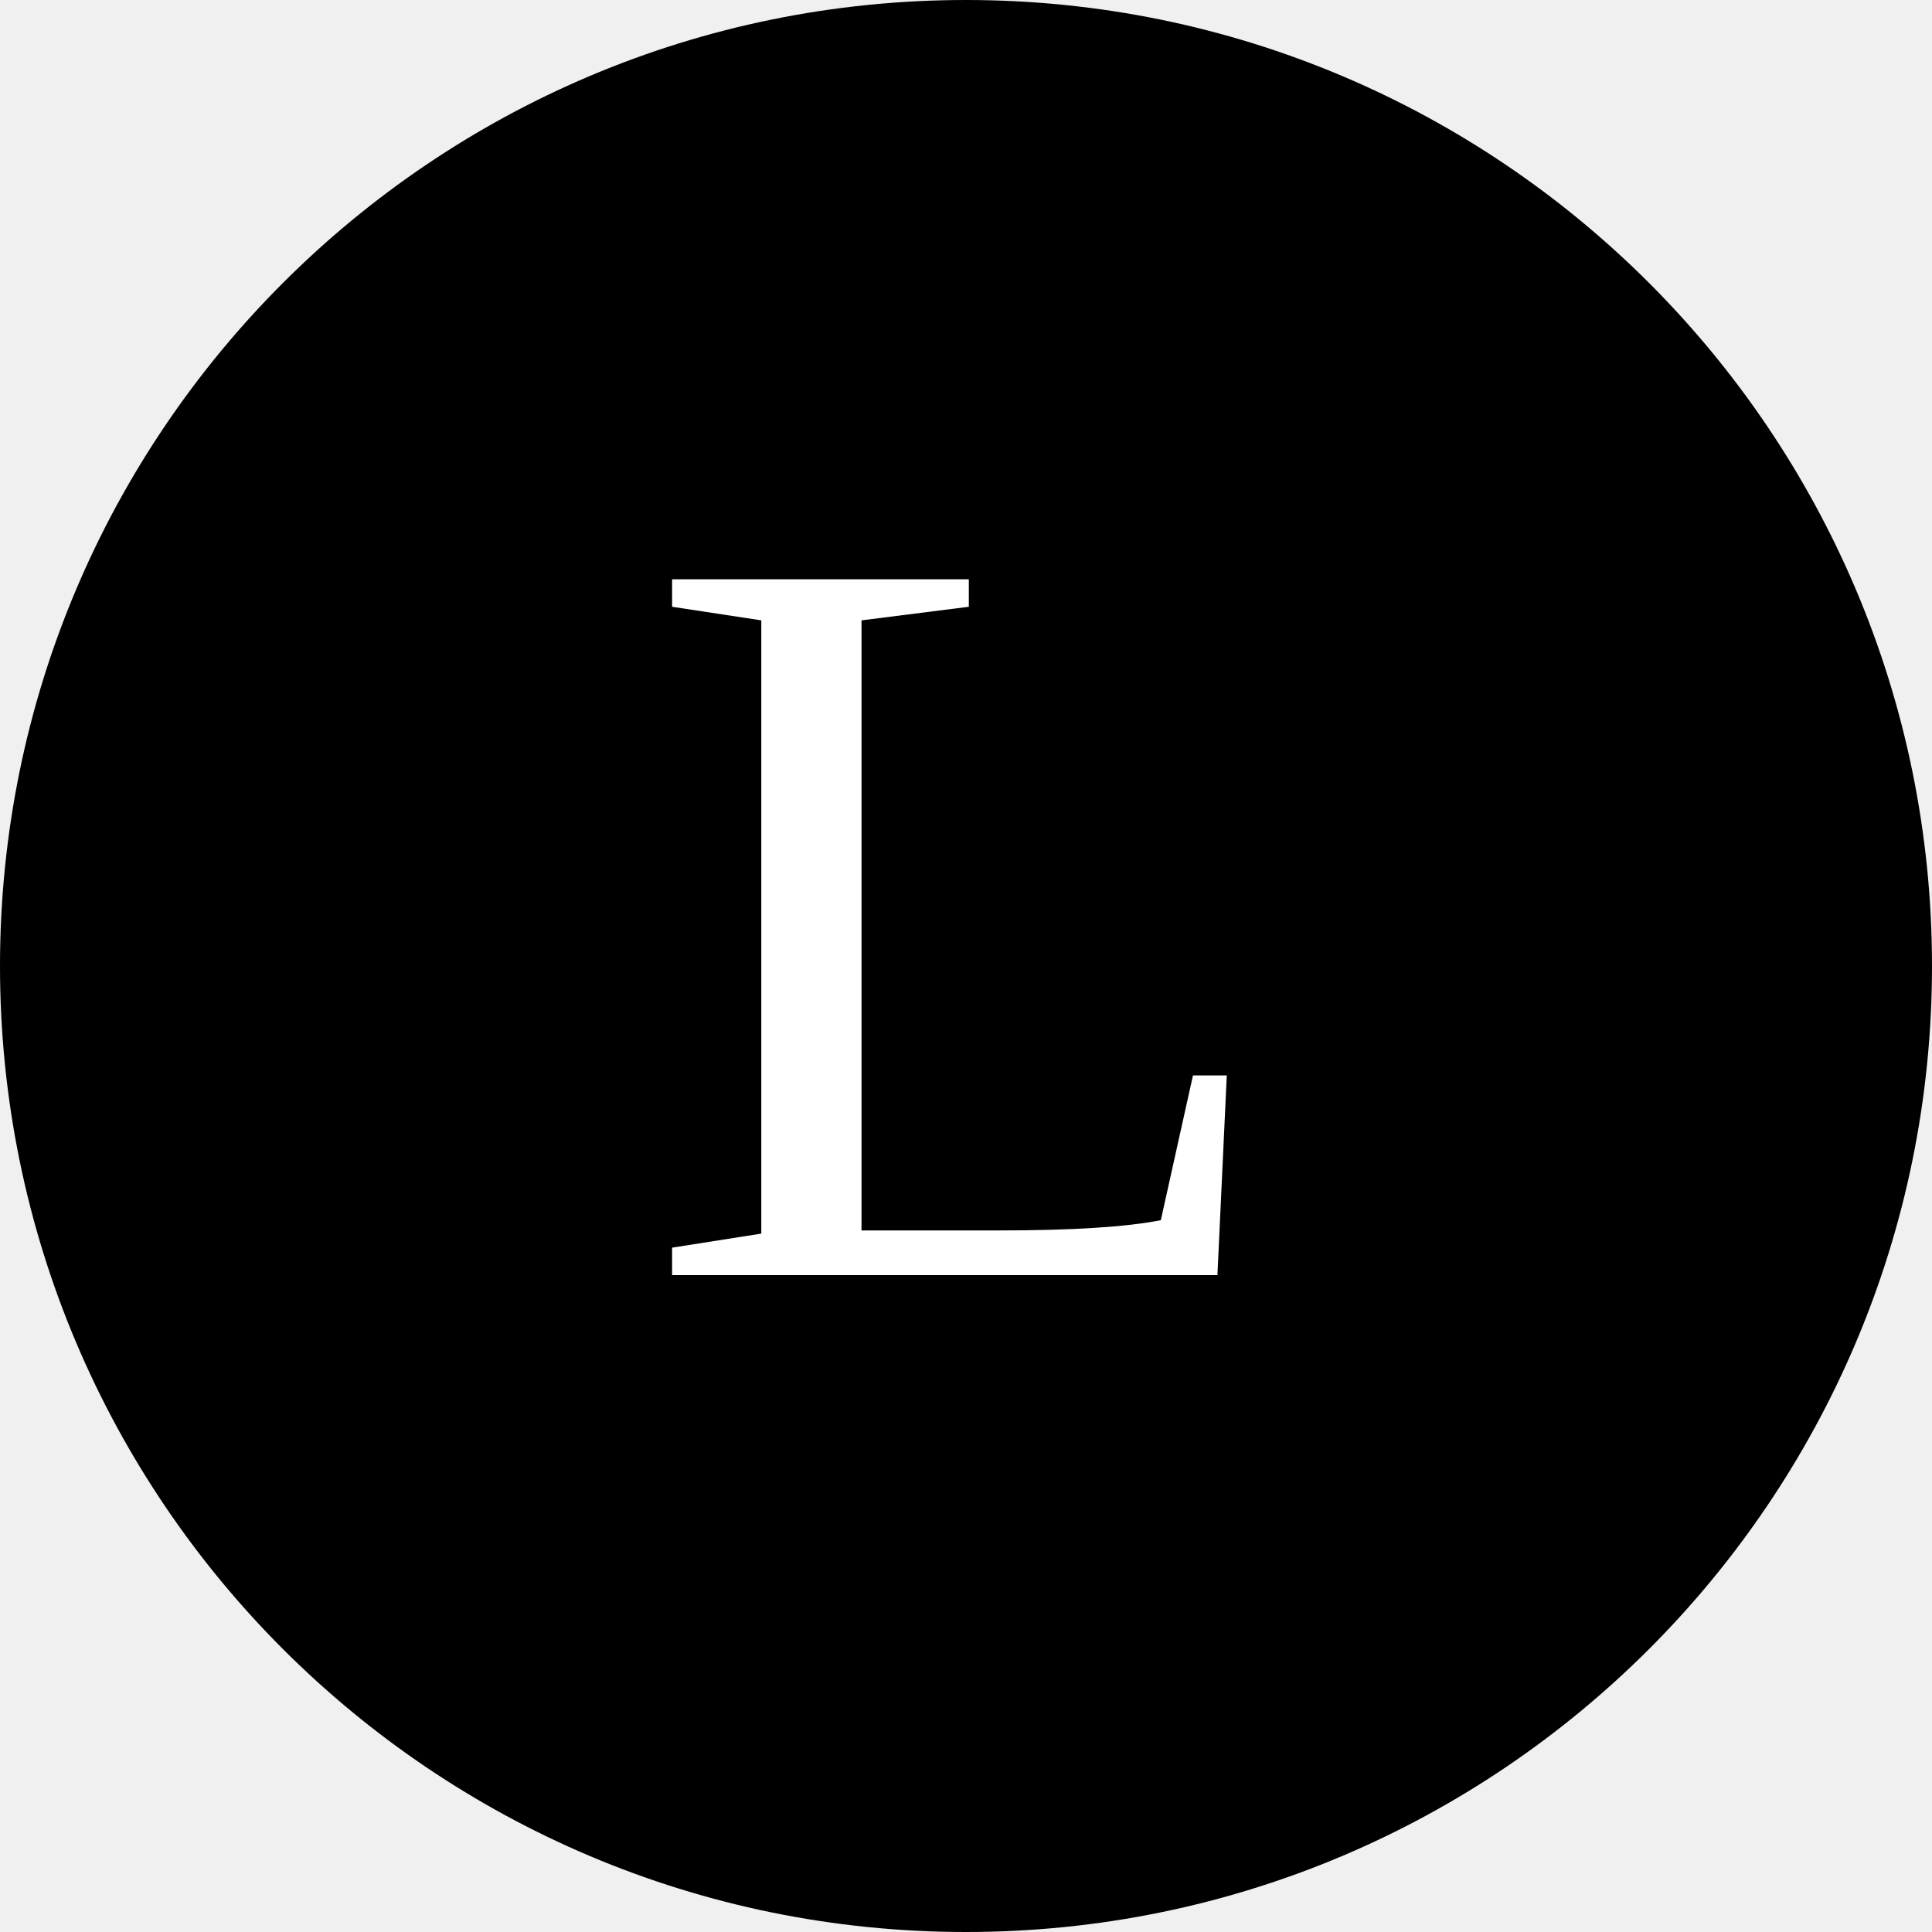
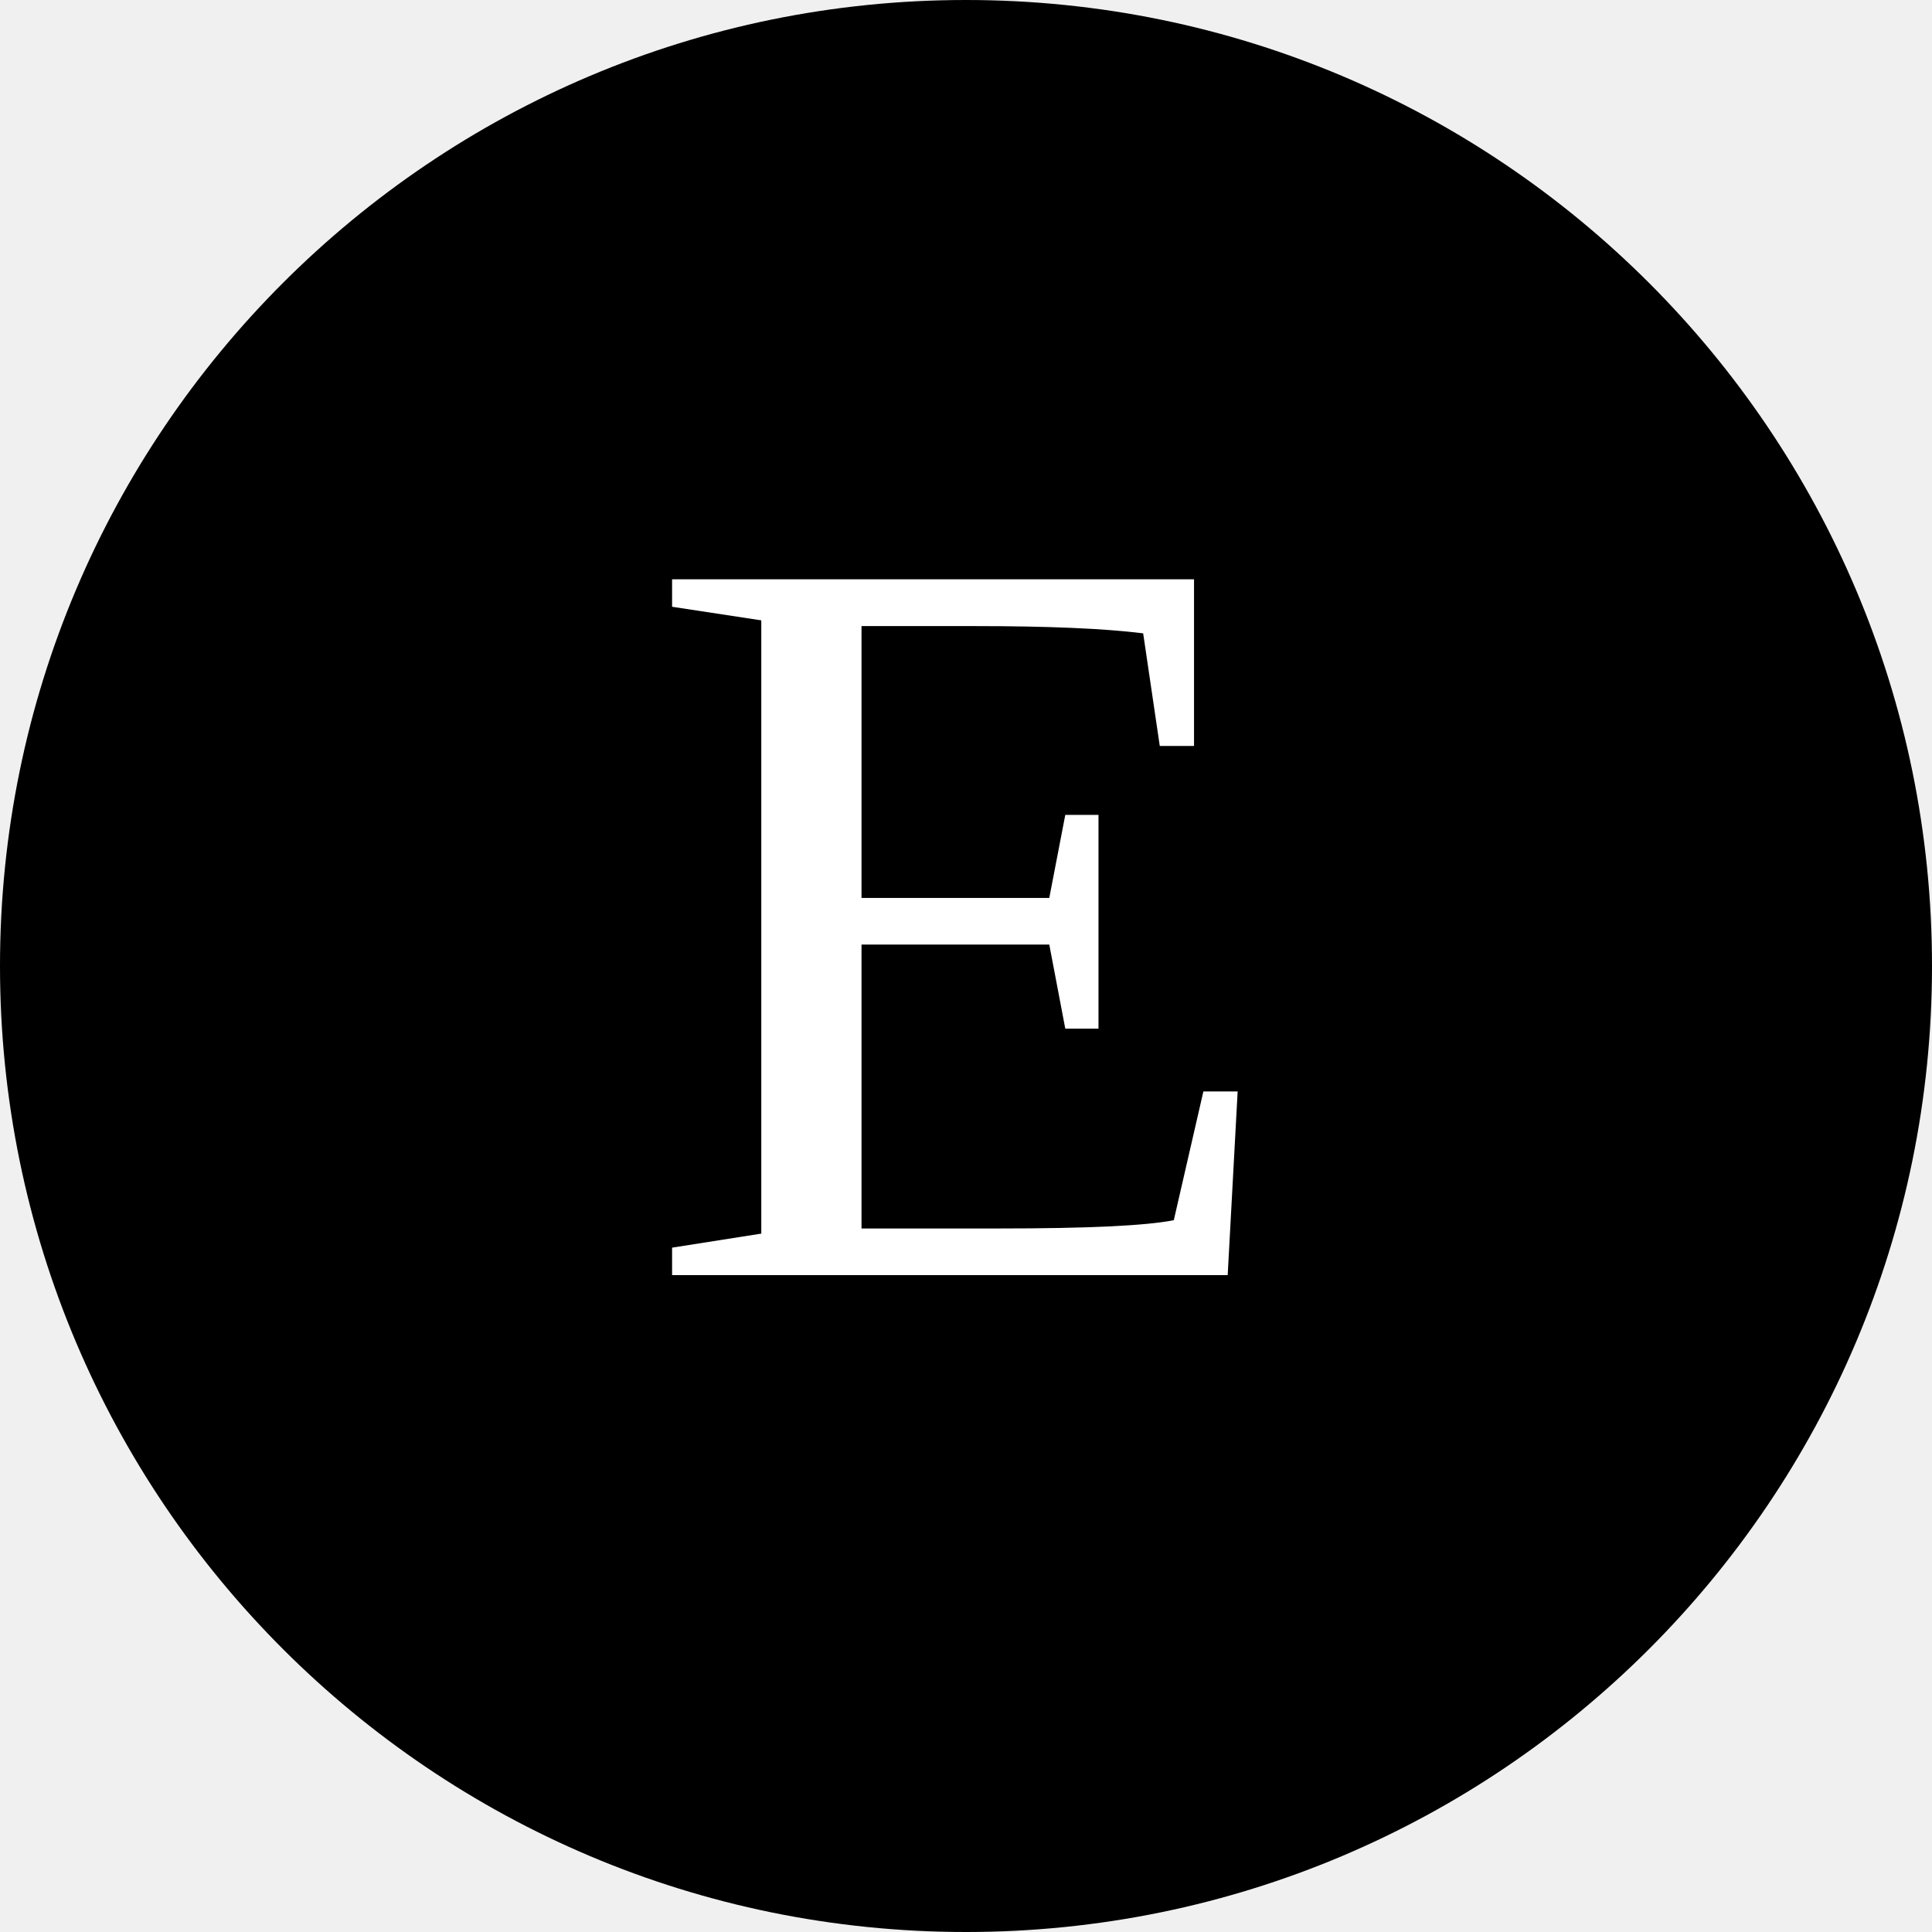
<svg xmlns="http://www.w3.org/2000/svg" viewBox="0 0 200 200" width="200" height="200">
  <circle cx="100" cy="100" r="100" fill="#000000" />
-   <text x="100" y="132" text-anchor="middle" font-family="Georgia, 'Times New Roman', serif" font-size="110" font-weight="400" letter-spacing="2" fill="#ffffff">L</text>
+   <text x="100" y="132" text-anchor="middle" font-family="Georgia, 'Times New Roman', serif" font-size="110" font-weight="400" letter-spacing="2" fill="#ffffff">E</text>
</svg>
